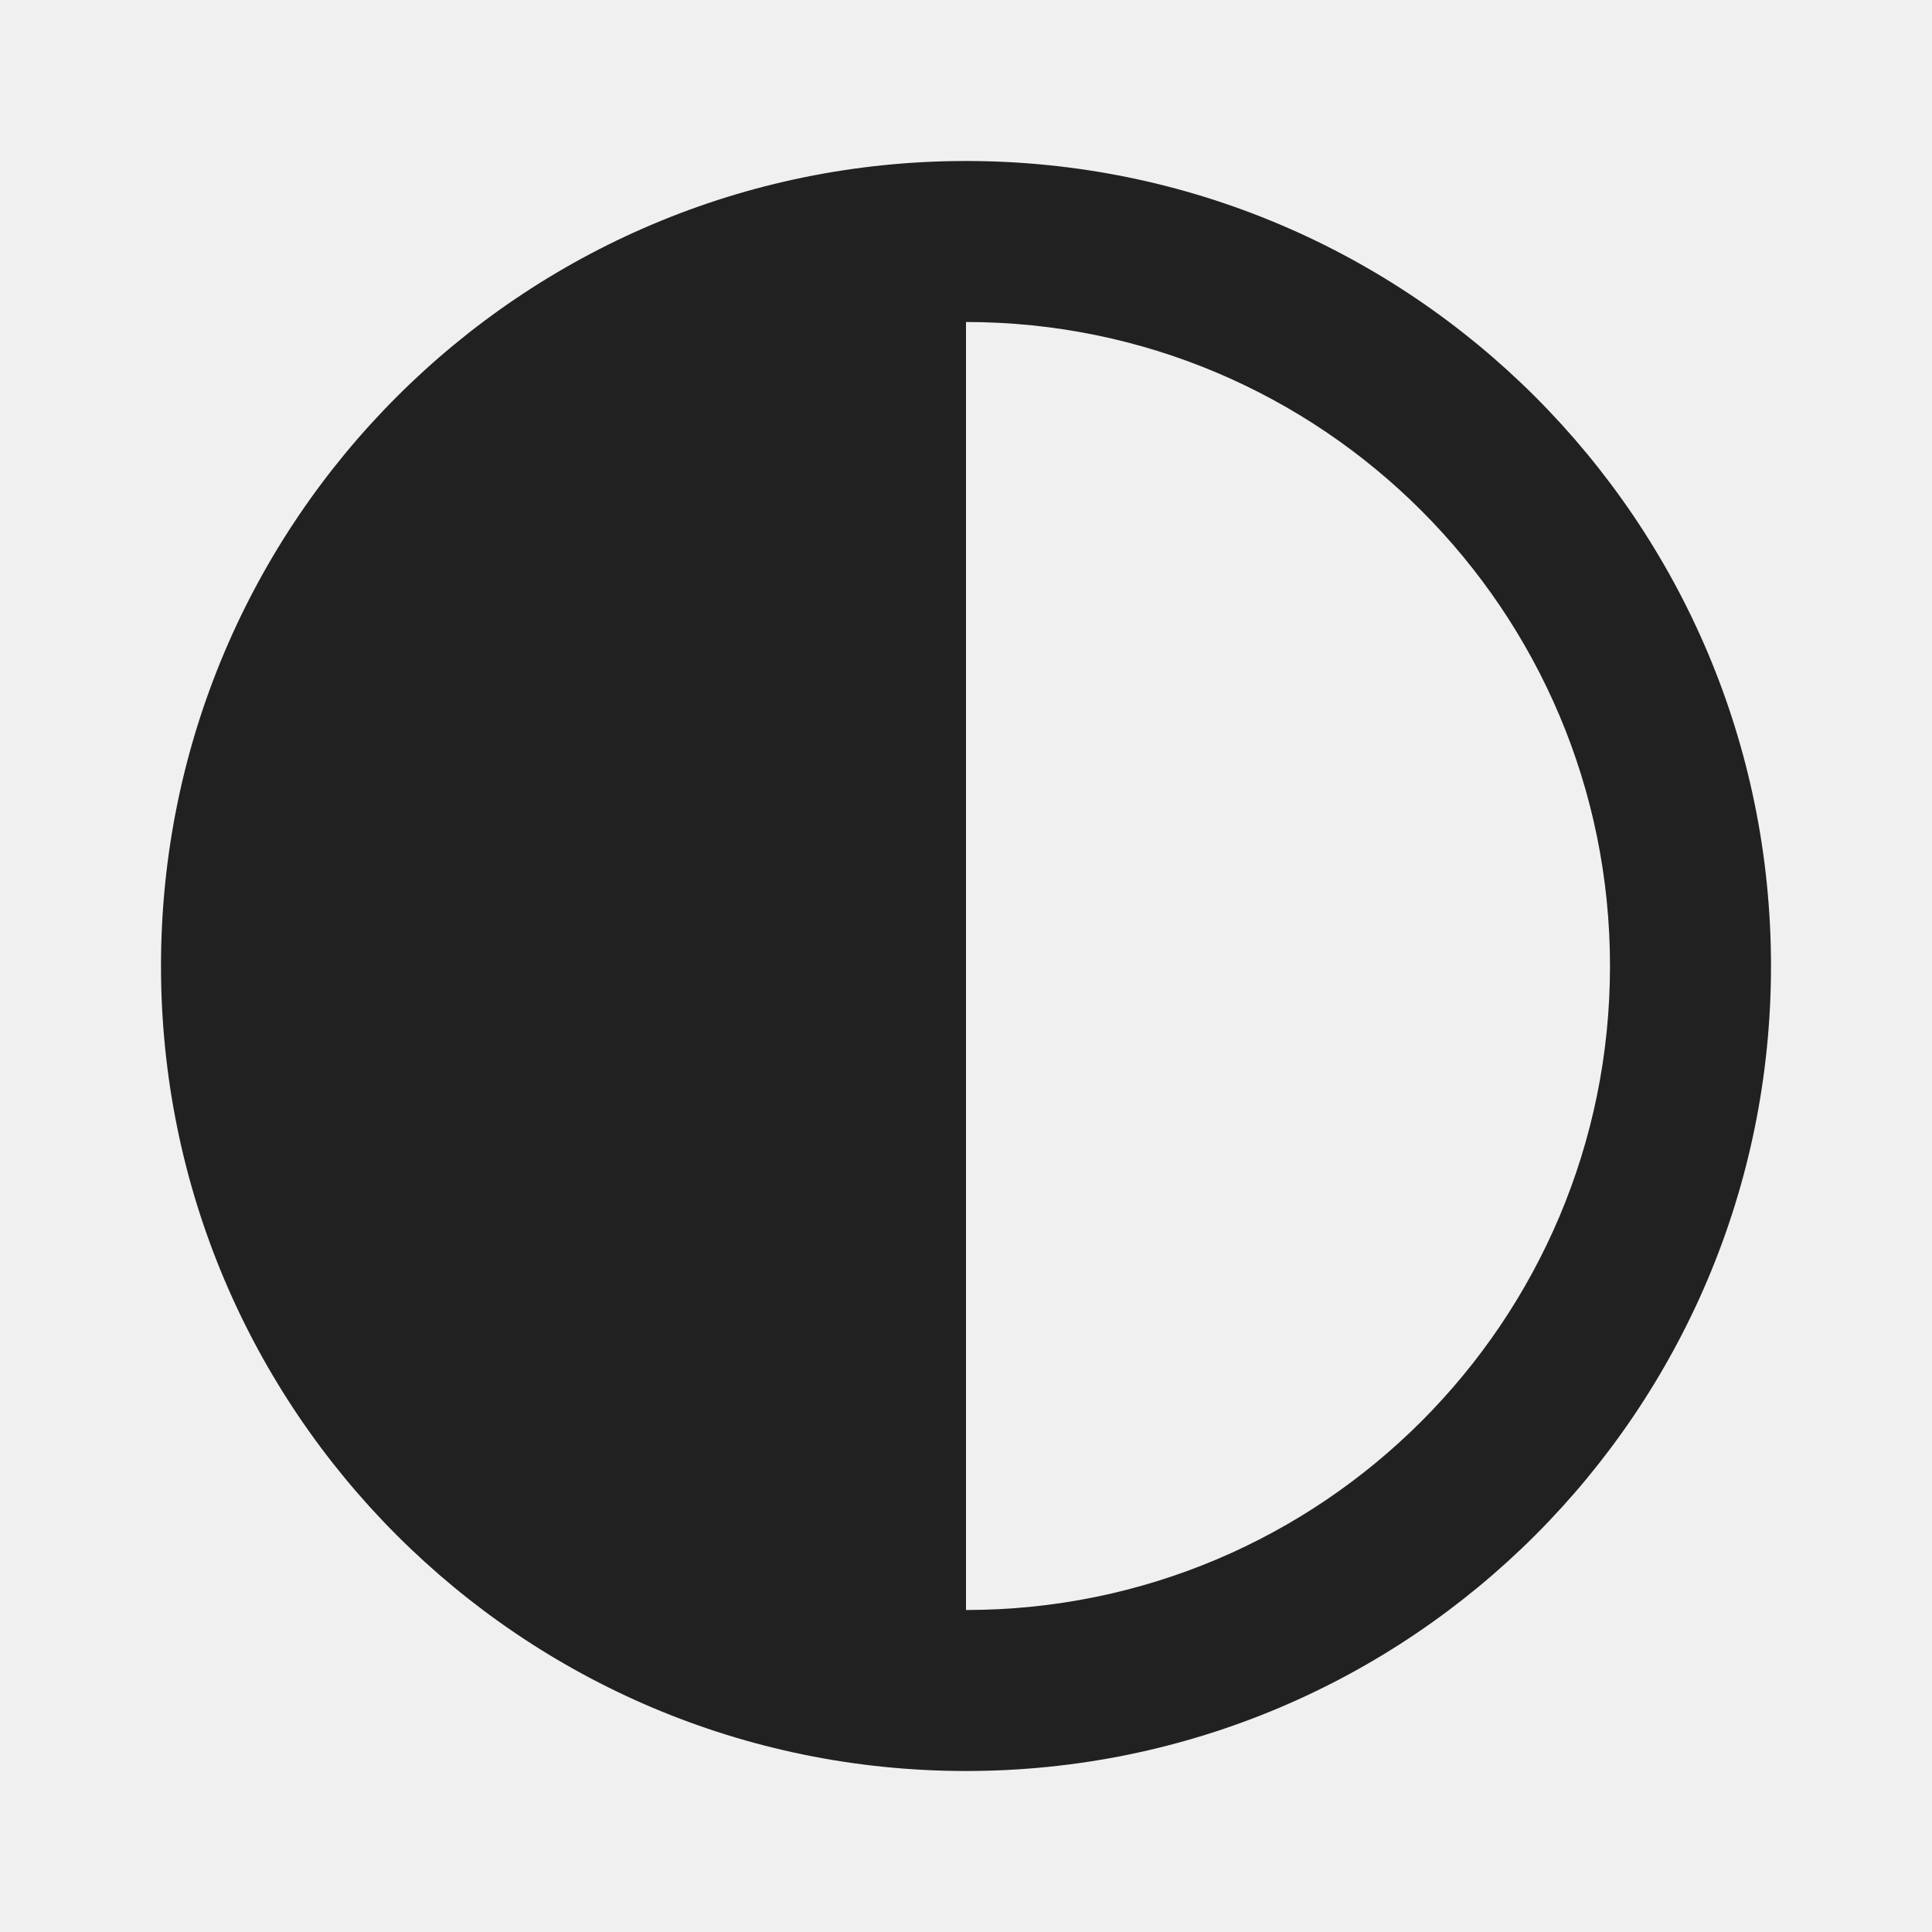
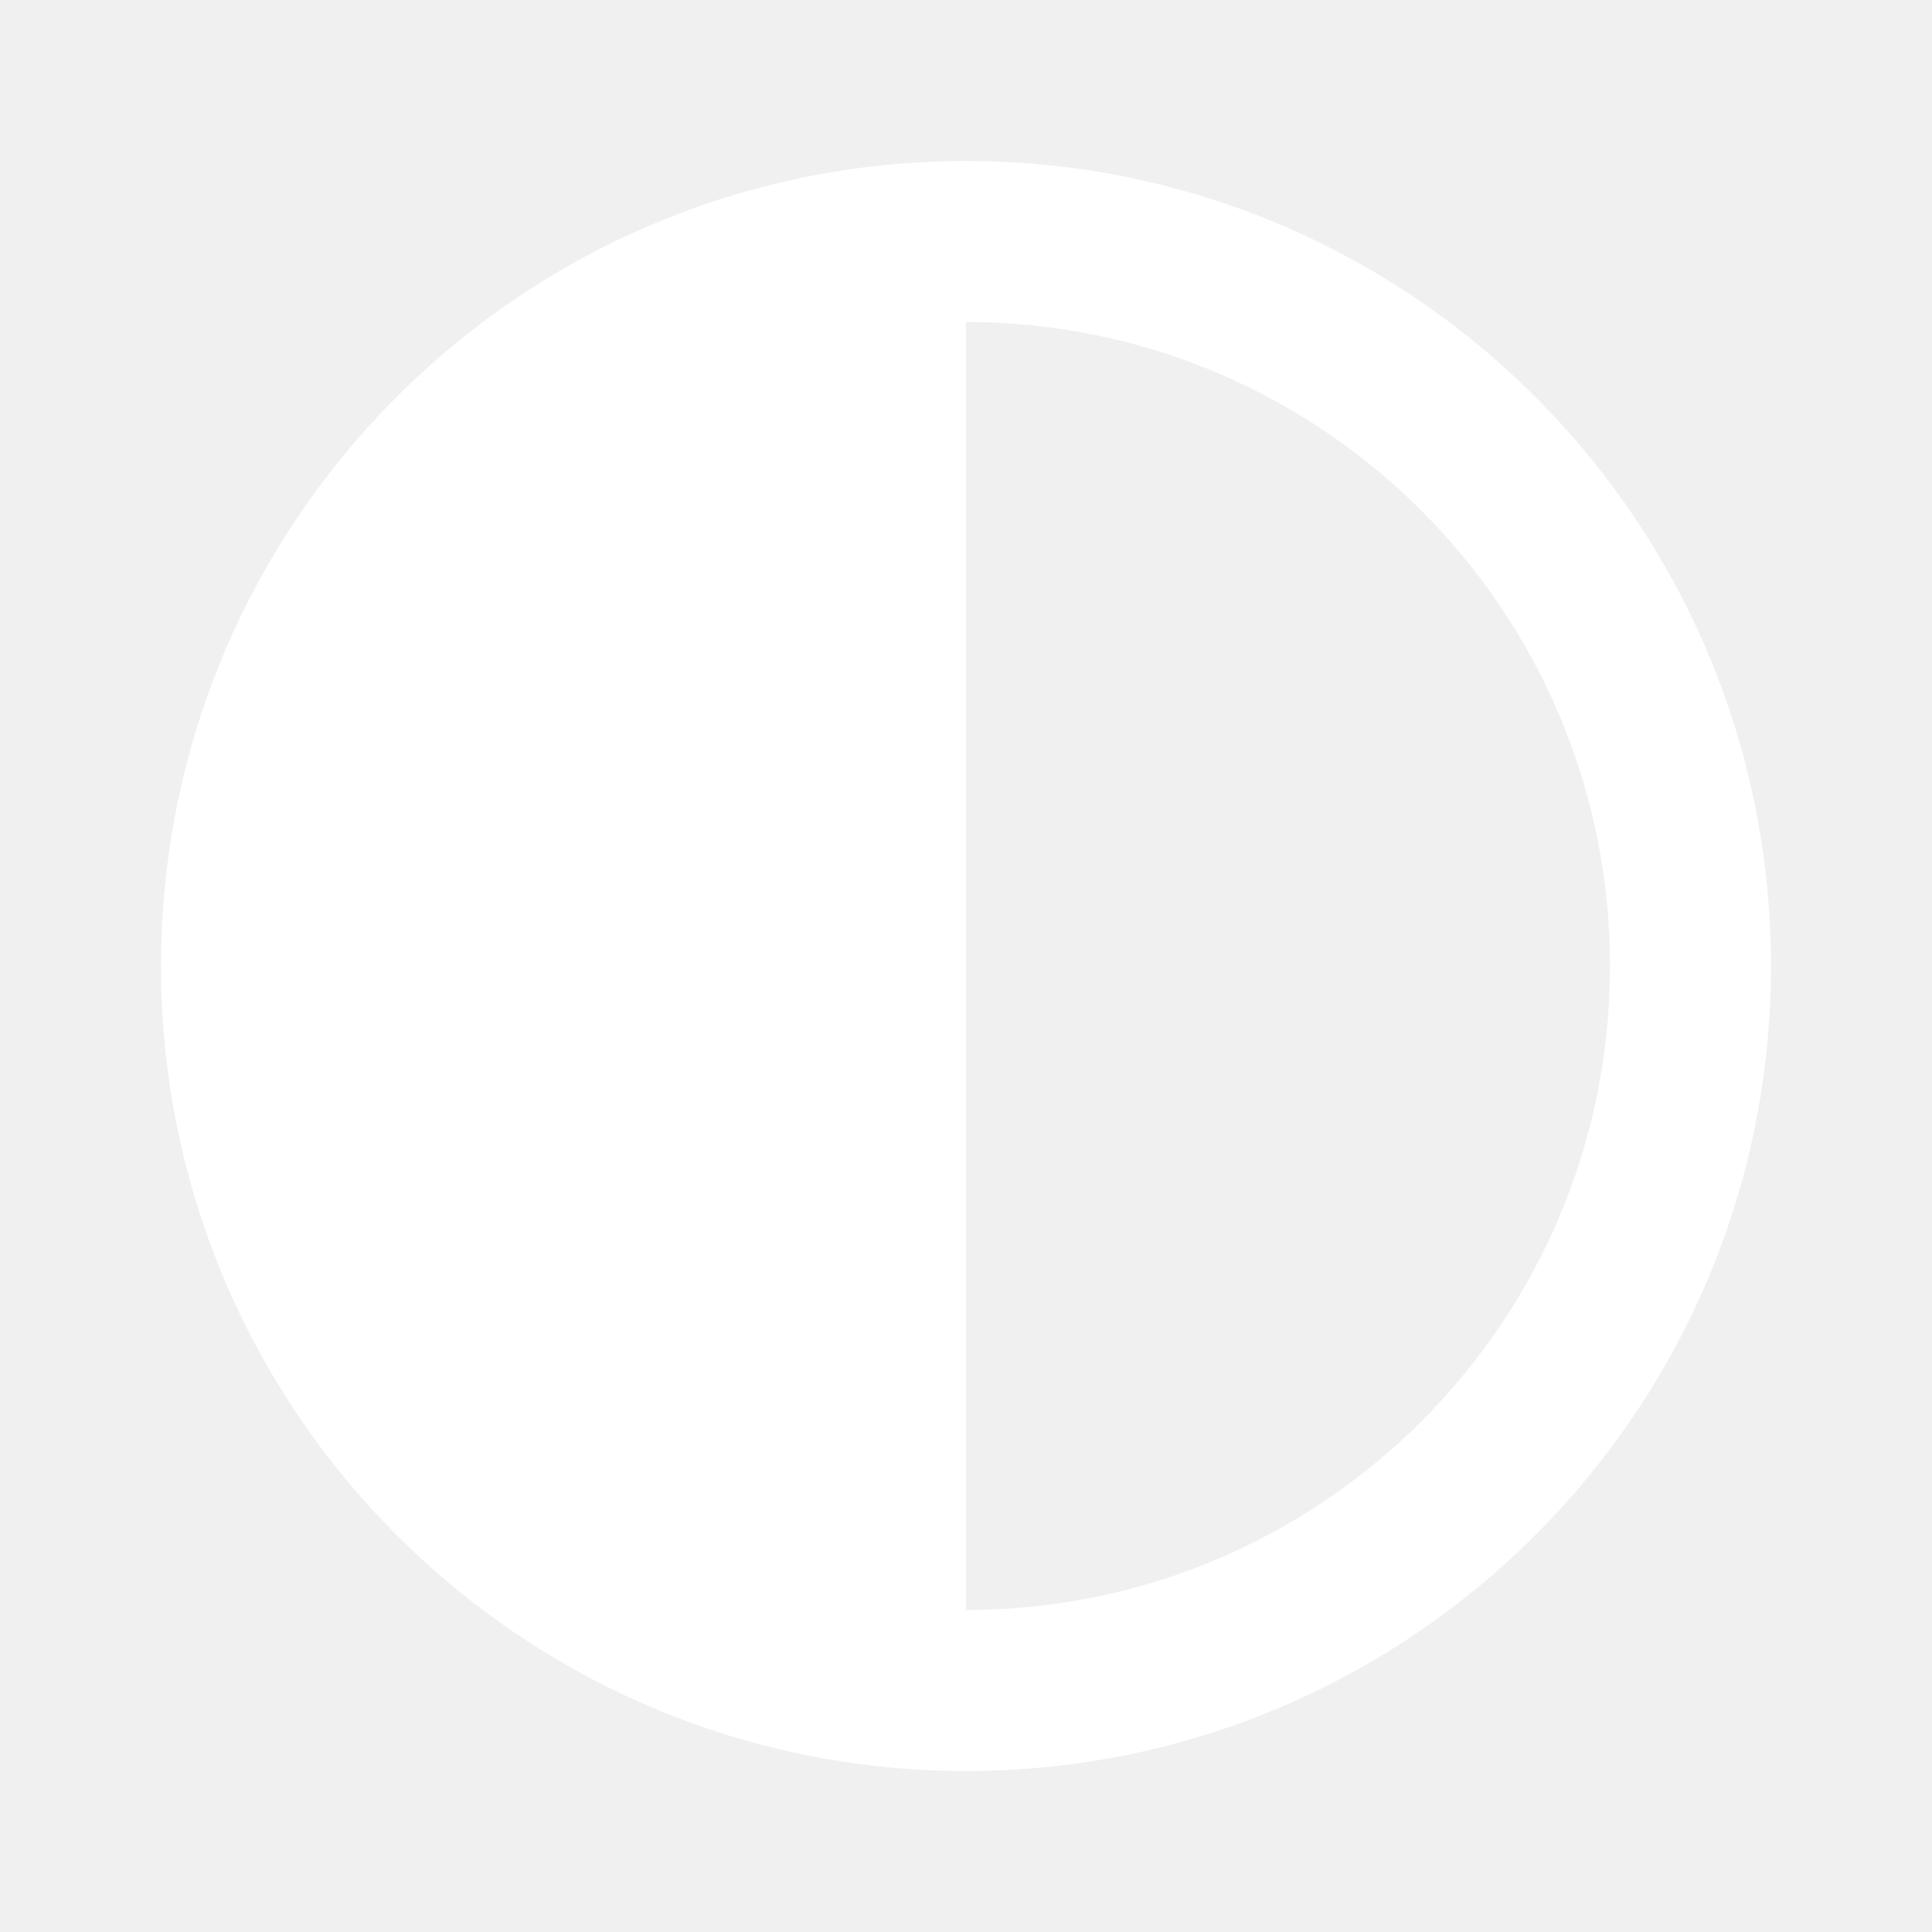
- <svg xmlns="http://www.w3.org/2000/svg" width="800px" height="800px" viewBox="0 0 24 24" version="1.1">
-   <g id="🔍-Product-Icons" stroke="none" stroke-width="1" fill="none" fill-rule="evenodd">
-     <g id="ic_fluent_dark_theme_24_filled" fill="#212121" fill-rule="nonzero">
-       <path d="M12,22 C17.523,22 22,17.523 22,12 C22,6.477 17.523,2 12,2 C6.477,2 2,6.477 2,12 C2,17.523 6.477,22 12,22 Z M12,20 L12,4 C16.418,4 20,7.582 20,12 C20,16.418 16.418,20 12,20 Z" id="🎨-Color">
- 
- </path>
-     </g>
-   </g>
+ <svg xmlns="http://www.w3.org/2000/svg" width="24" height="24" viewBox="0 0 24 24" fill="none">
+   <path d="M12,22 C17.523,22 22,17.523 22,12 C22,6.477 17.523,2 12,2 C6.477,2 2,6.477 2,12 C2,17.523 6.477,22 12,22 Z M12,20 L12,4 C16.418,4 20,7.582 20,12 C20,16.418 16.418,20 12,20 Z" fill="#fff" />
</svg>
